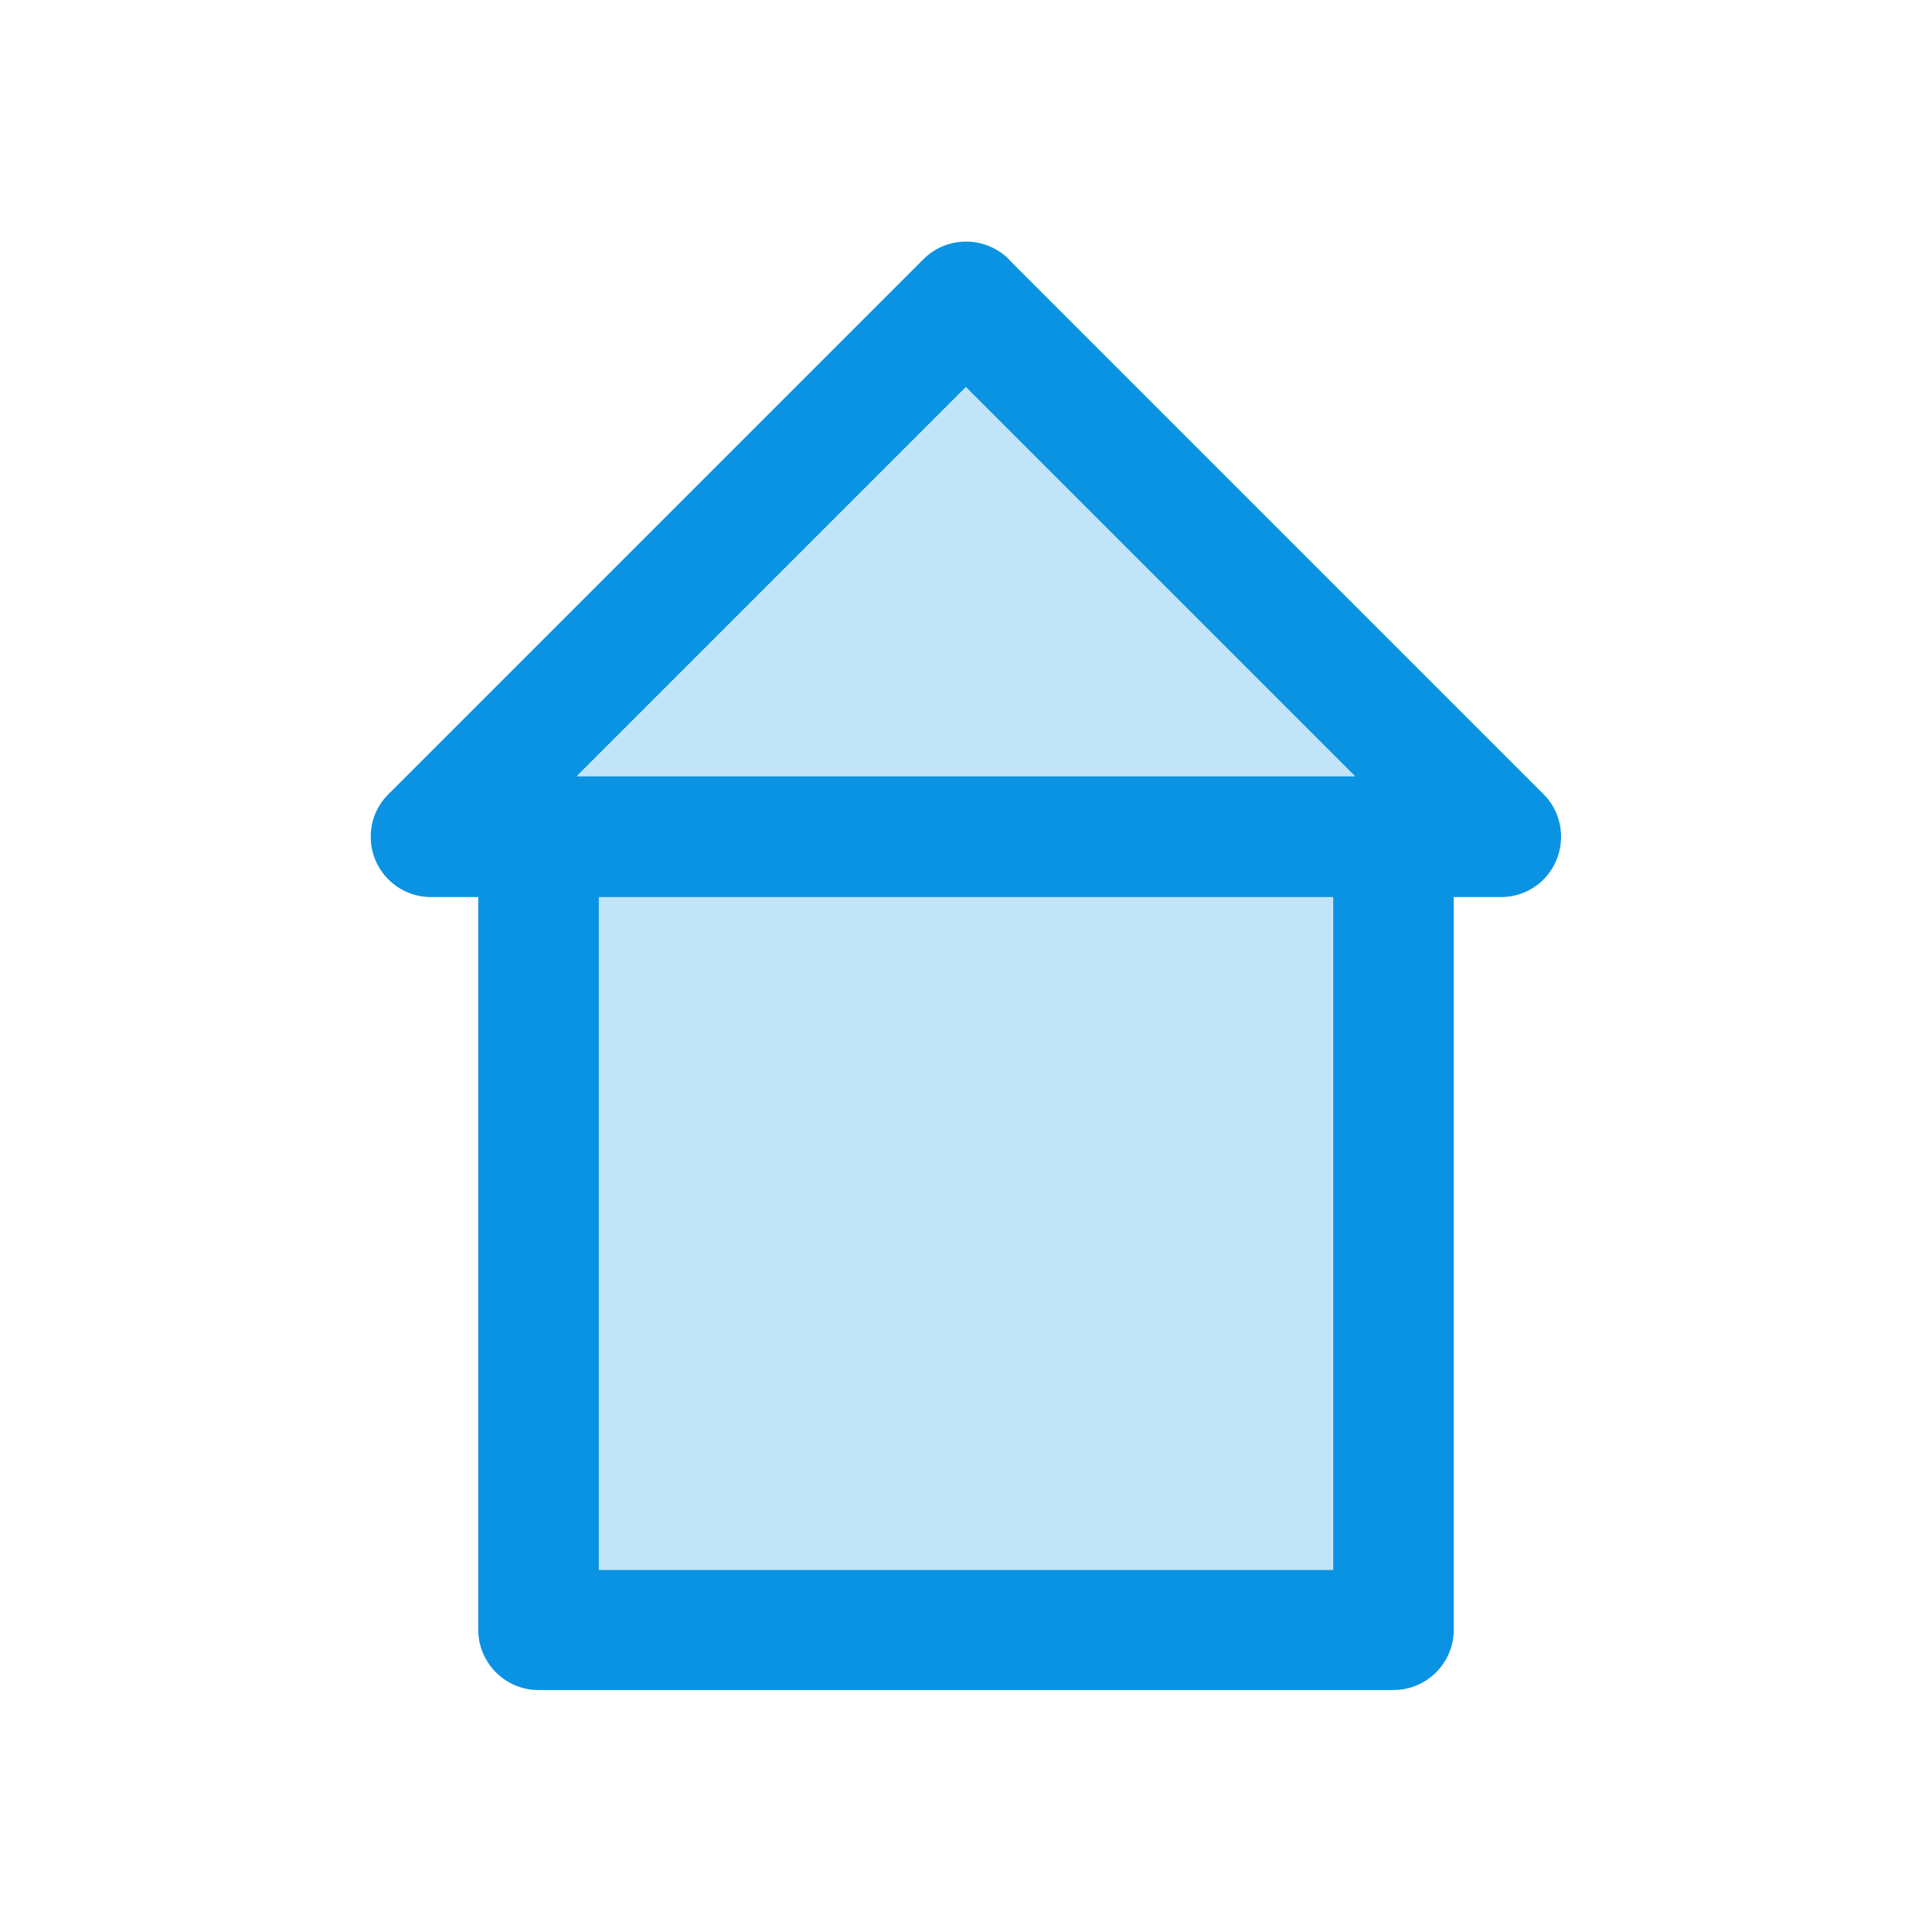
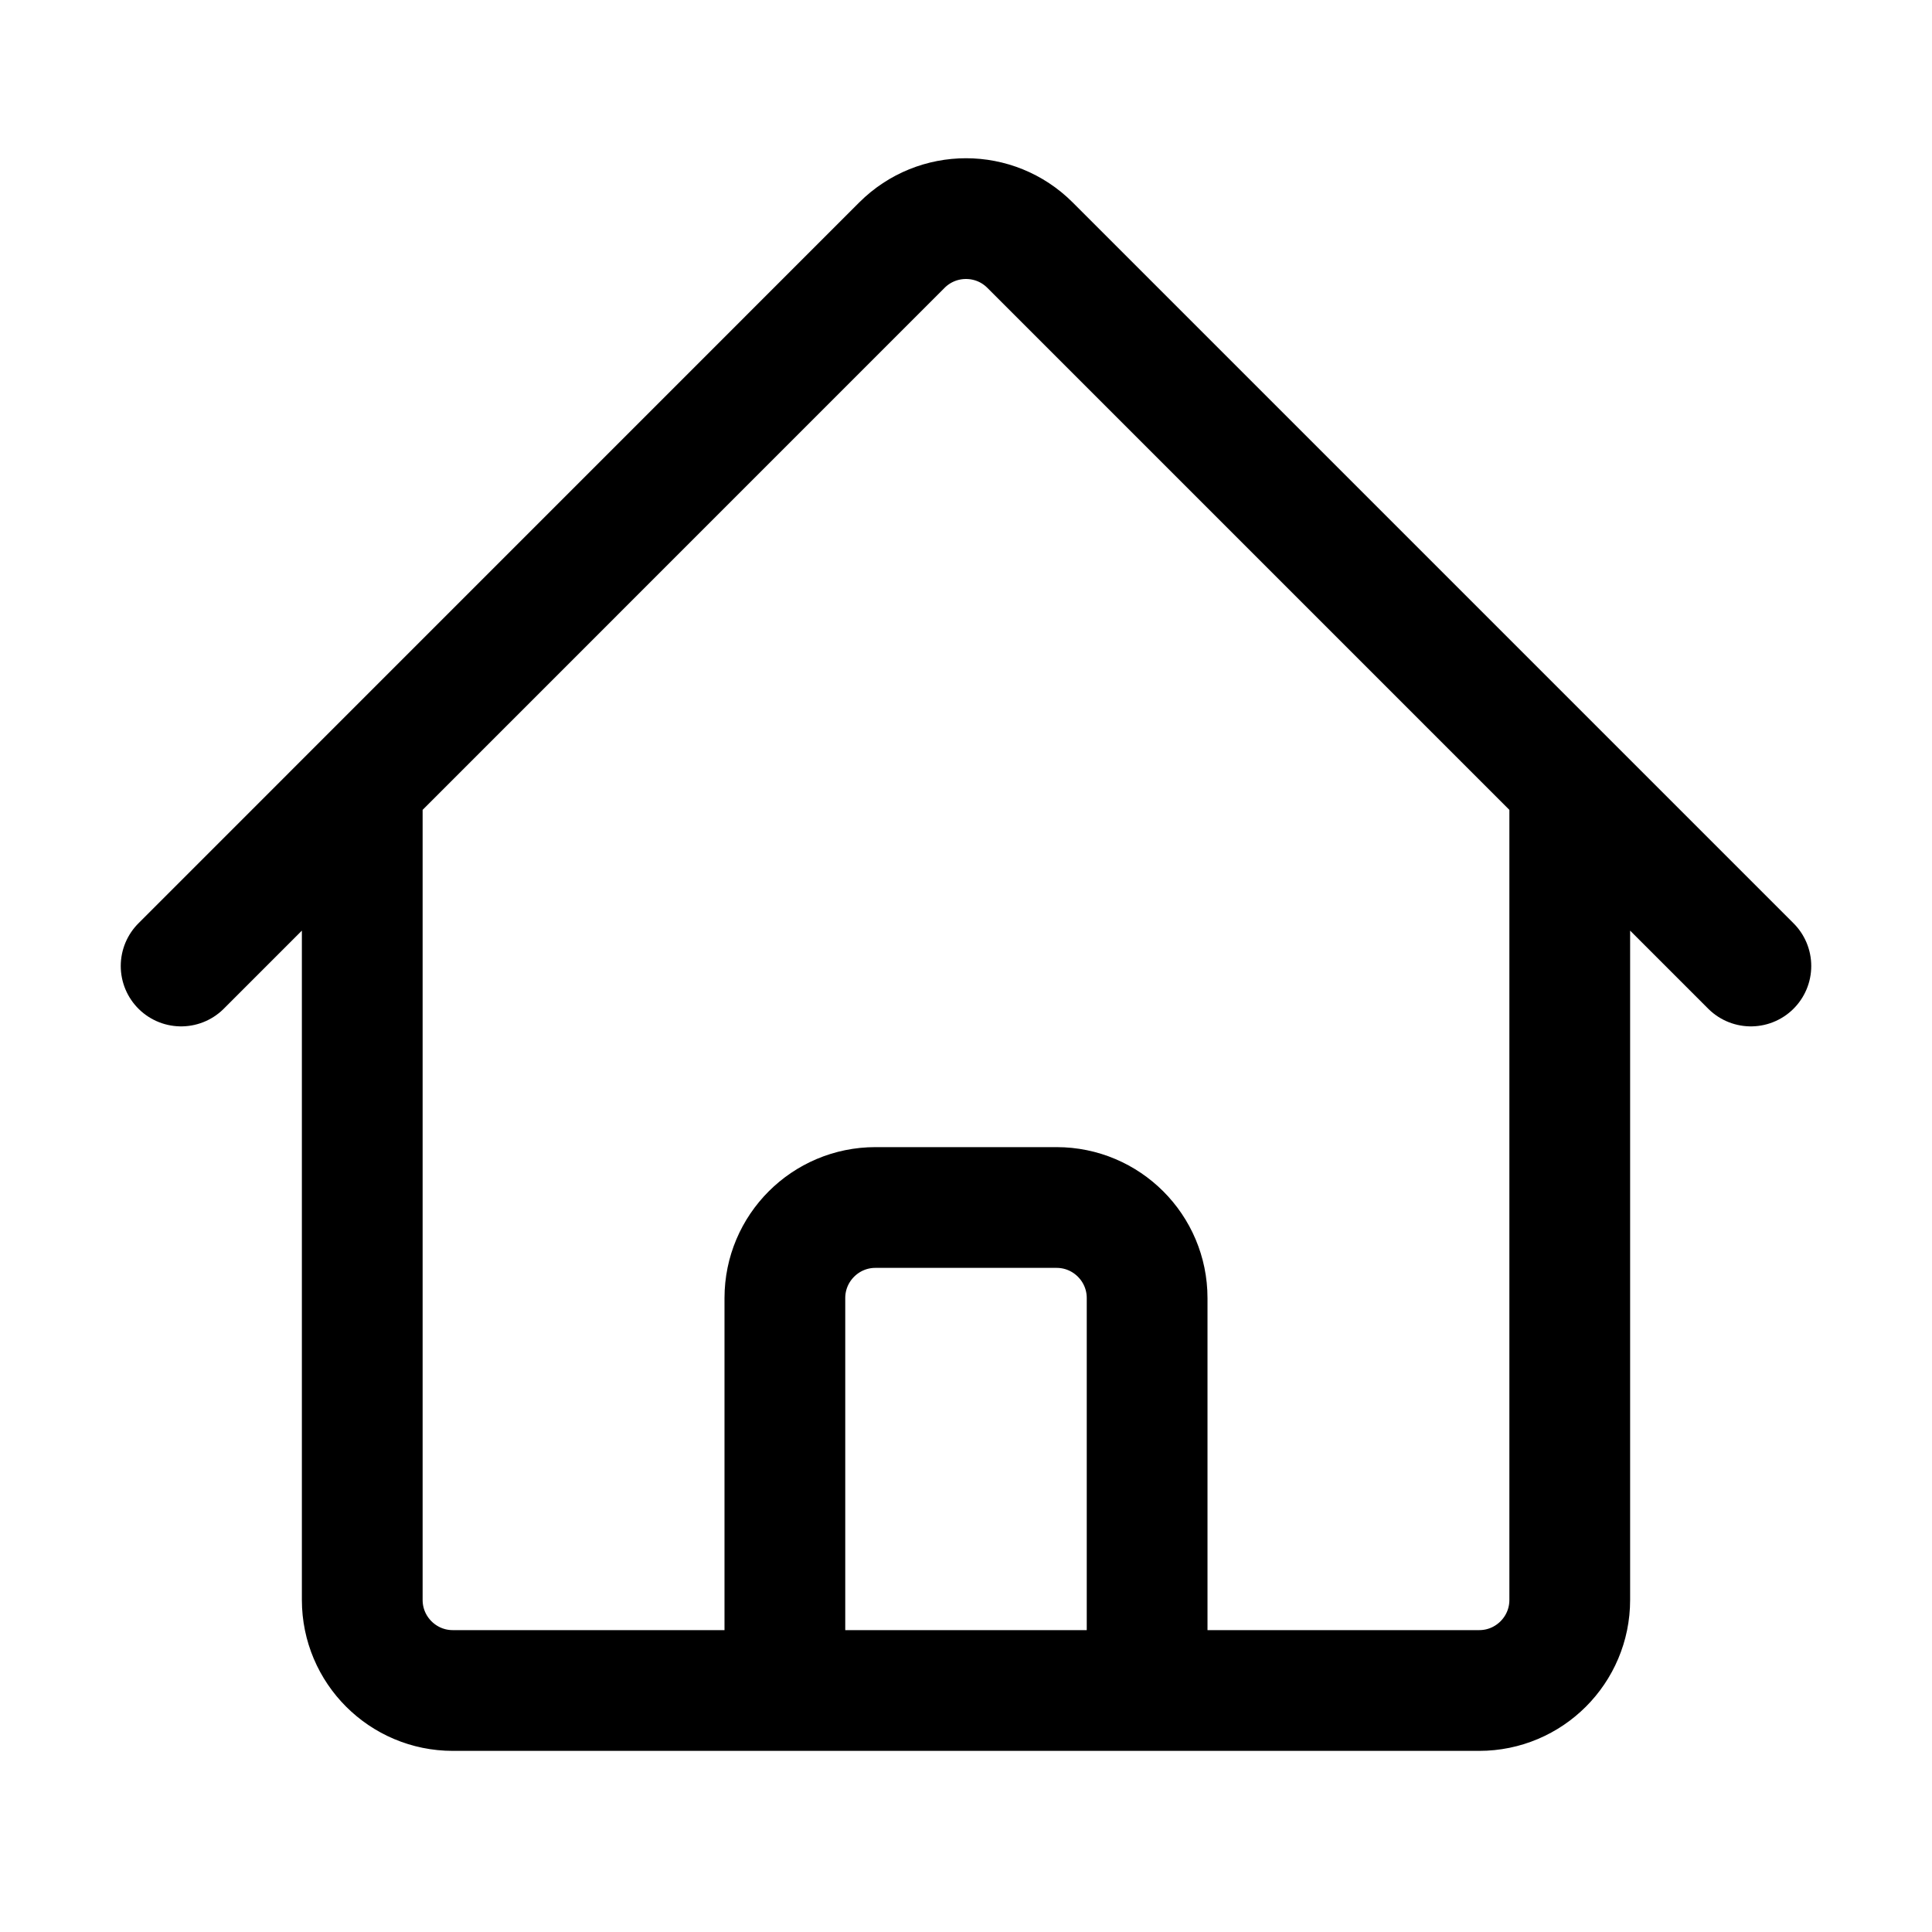
- <svg xmlns="http://www.w3.org/2000/svg" height="6.827in" style="shape-rendering:geometricPrecision; text-rendering:geometricPrecision; image-rendering:optimizeQuality; fill-rule:evenodd; clip-rule:evenodd" viewBox="0 0 6.827 6.827" width="6.827in" xml:space="preserve">
-   <defs>
-     <style type="text/css">
-    
-     .fil2 {fill:none}
-     .fil1 {fill:#C2E4F8}
-     .fil0 {fill:#0A93E2;fill-rule:nonzero}
-    
-   </style>
-   </defs>
-   <g id="Layer_x0020_1">
-     <path class="fil0" d="M1.903 2.743l3.021 0c0.118,0 0.213,0.096 0.213,0.213l0 2.803c0,0.118 -0.096,0.213 -0.213,0.213l-3.021 0c-0.118,0 -0.213,-0.096 -0.213,-0.213l0 -2.803c0,-0.118 0.096,-0.213 0.213,-0.213zm2.808 0.427l-2.594 0 0 2.377 2.594 0 0 -2.377z" />
-     <path class="fil0" d="M3.565 0.917l1.889 1.889 1.5748e-005 -1.5748e-005c0.083,0.083 0.083,0.218 0,0.302 -0.042,0.042 -0.096,0.062 -0.151,0.062l-3.78 0c-0.118,0 -0.213,-0.096 -0.213,-0.213 0,-0.06 0.024,-0.113 0.064,-0.152l1.889 -1.889 -1.5748e-005 -1.5748e-005c0.083,-0.083 0.218,-0.083 0.302,0l0.001 0.001zm1.223 1.826l-1.375 -1.375 -1.375 1.375 2.75 0z" />
-     <polygon class="fil1" points="4.788,2.743 3.413,1.368 2.038,2.743 " />
-     <polygon class="fil1" points="4.71,3.17 2.116,3.17 2.116,5.547 4.71,5.547 " />
-   </g>
-   <rect class="fil2" height="6.827" width="6.827" />
+ <svg xmlns="http://www.w3.org/2000/svg" fill="none" viewBox="0 0 24 24" stroke-width="1.5" stroke="currentColor" class="size-6">
+   <path stroke-linecap="round" stroke-linejoin="round" d="m2.25 12 8.954-8.955c.44-.439 1.152-.439 1.591 0L21.75 12M4.5 9.75v10.125c0 .621.504 1.125 1.125 1.125H9.75v-4.875c0-.621.504-1.125 1.125-1.125h2.25c.621 0 1.125.504 1.125 1.125V21h4.125c.621 0 1.125-.504 1.125-1.125V9.75M8.25 21h8.25" />
</svg>
